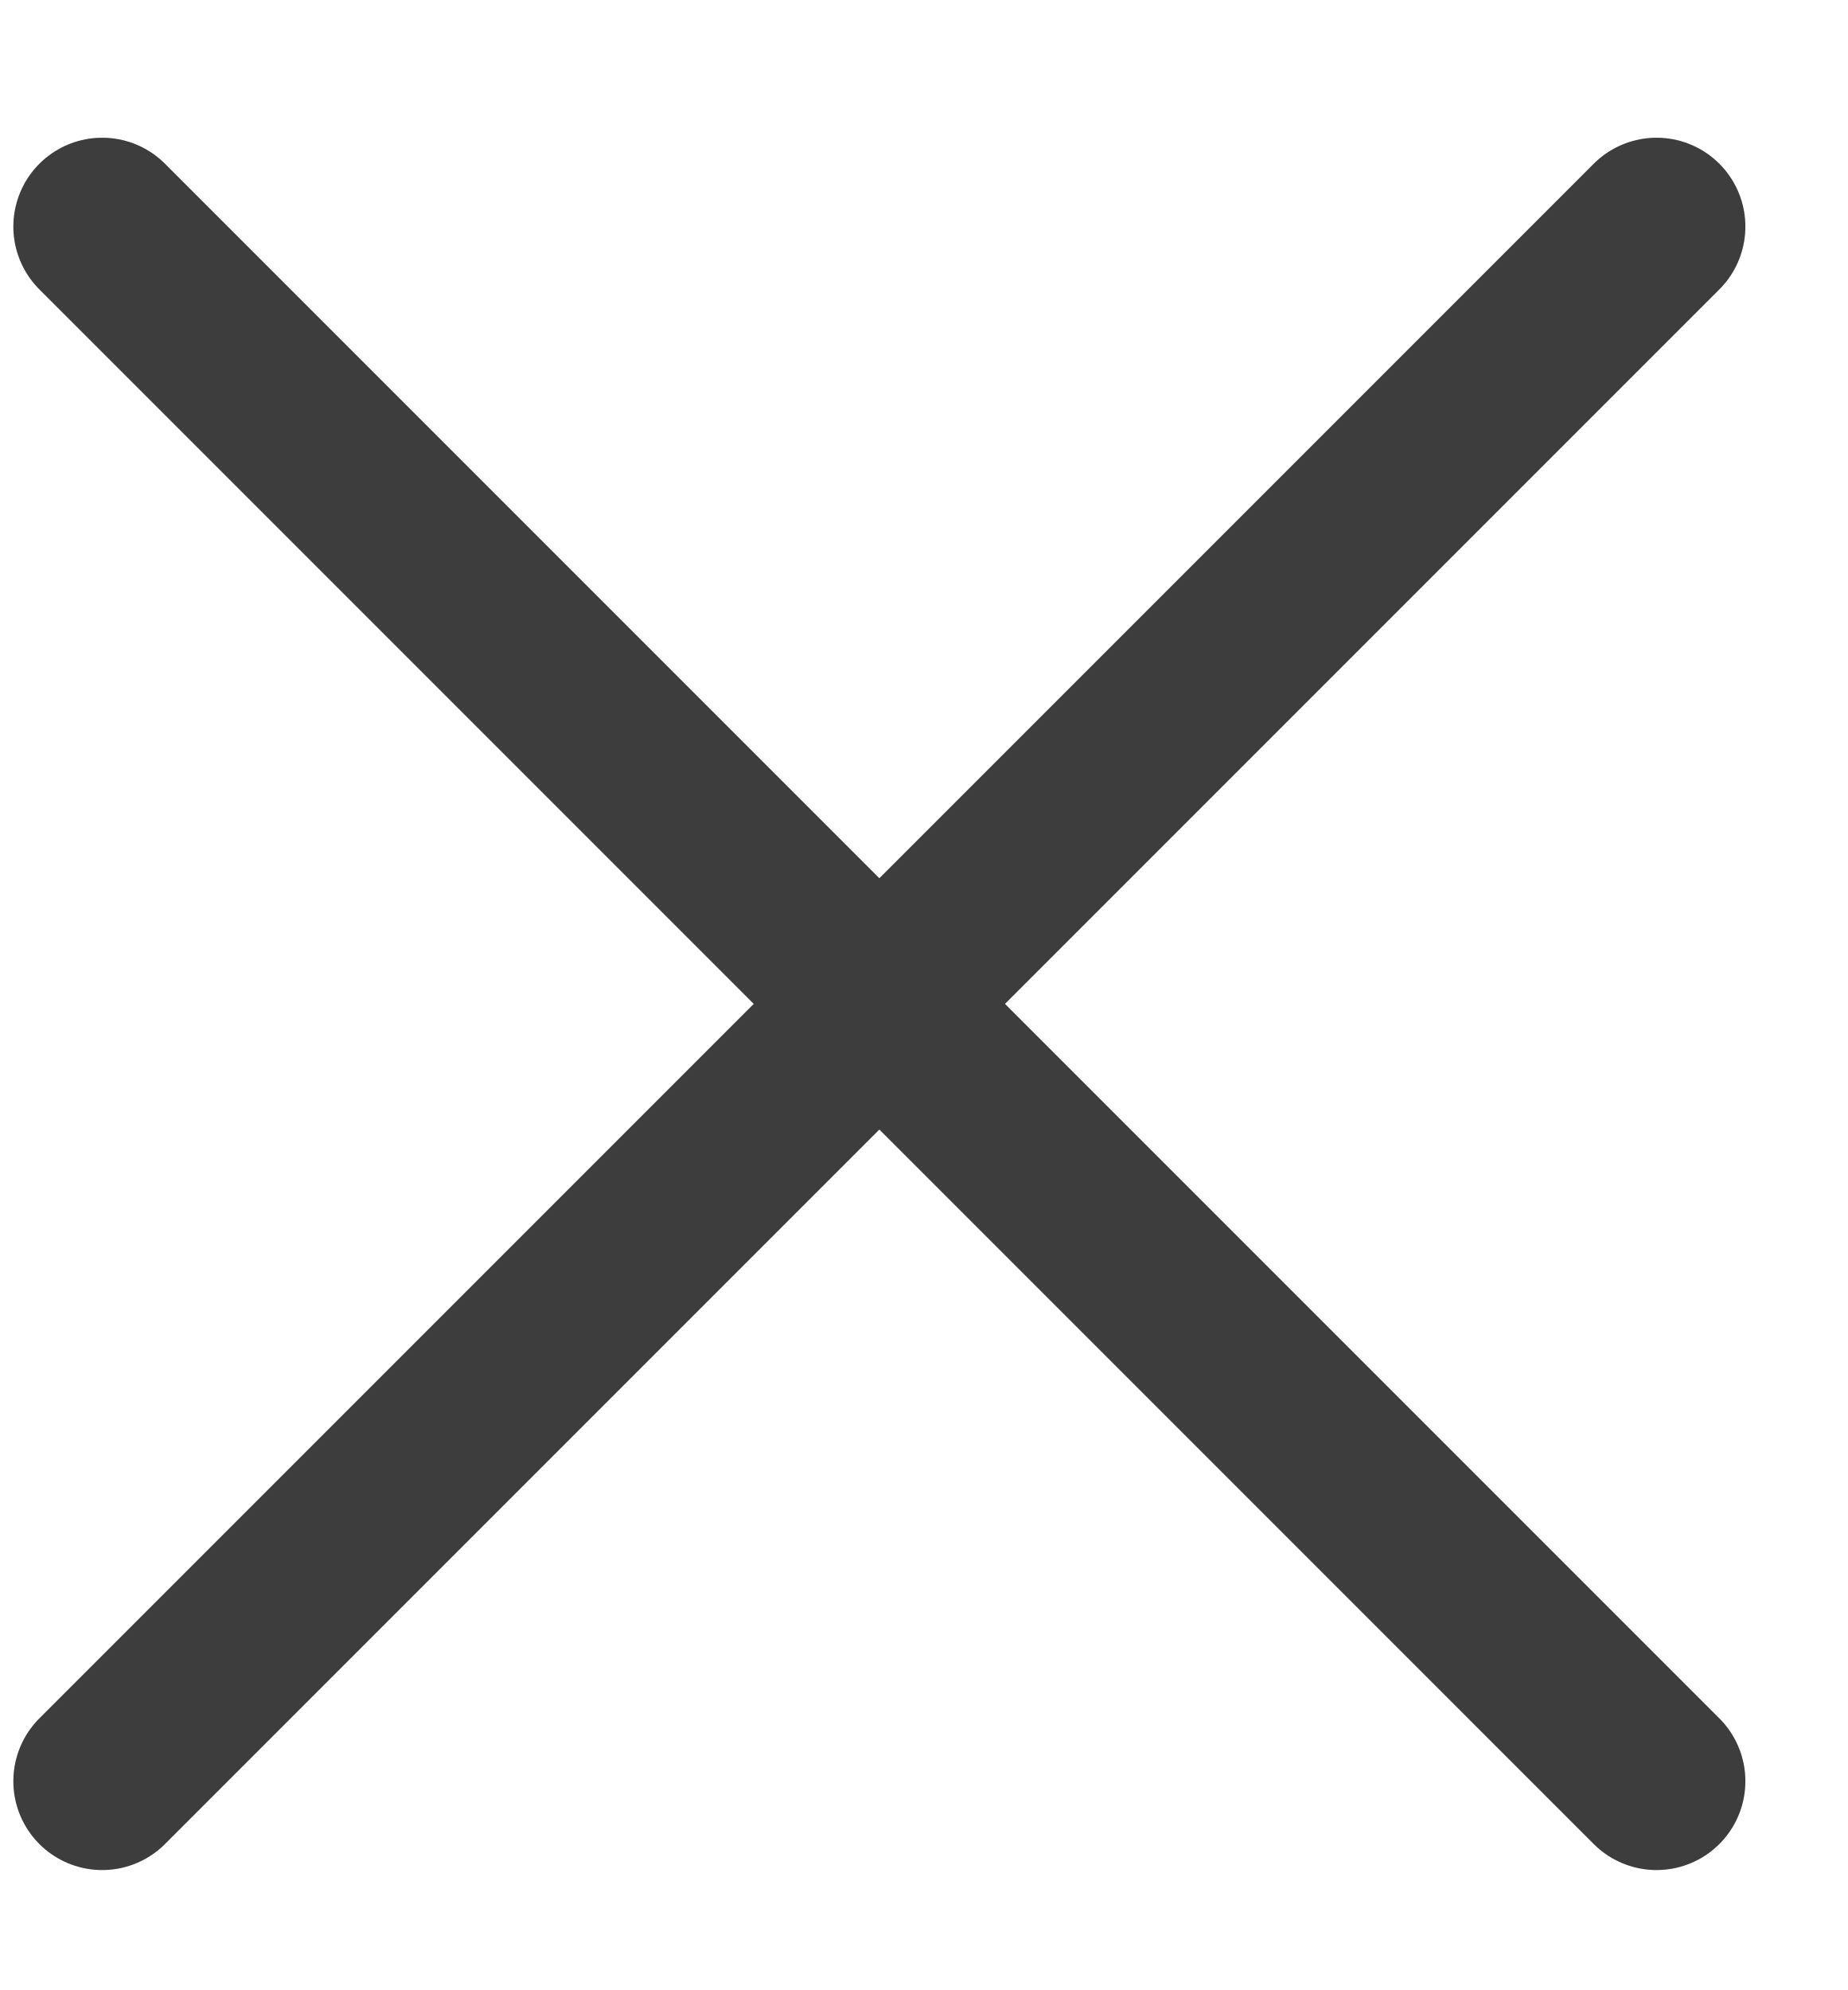
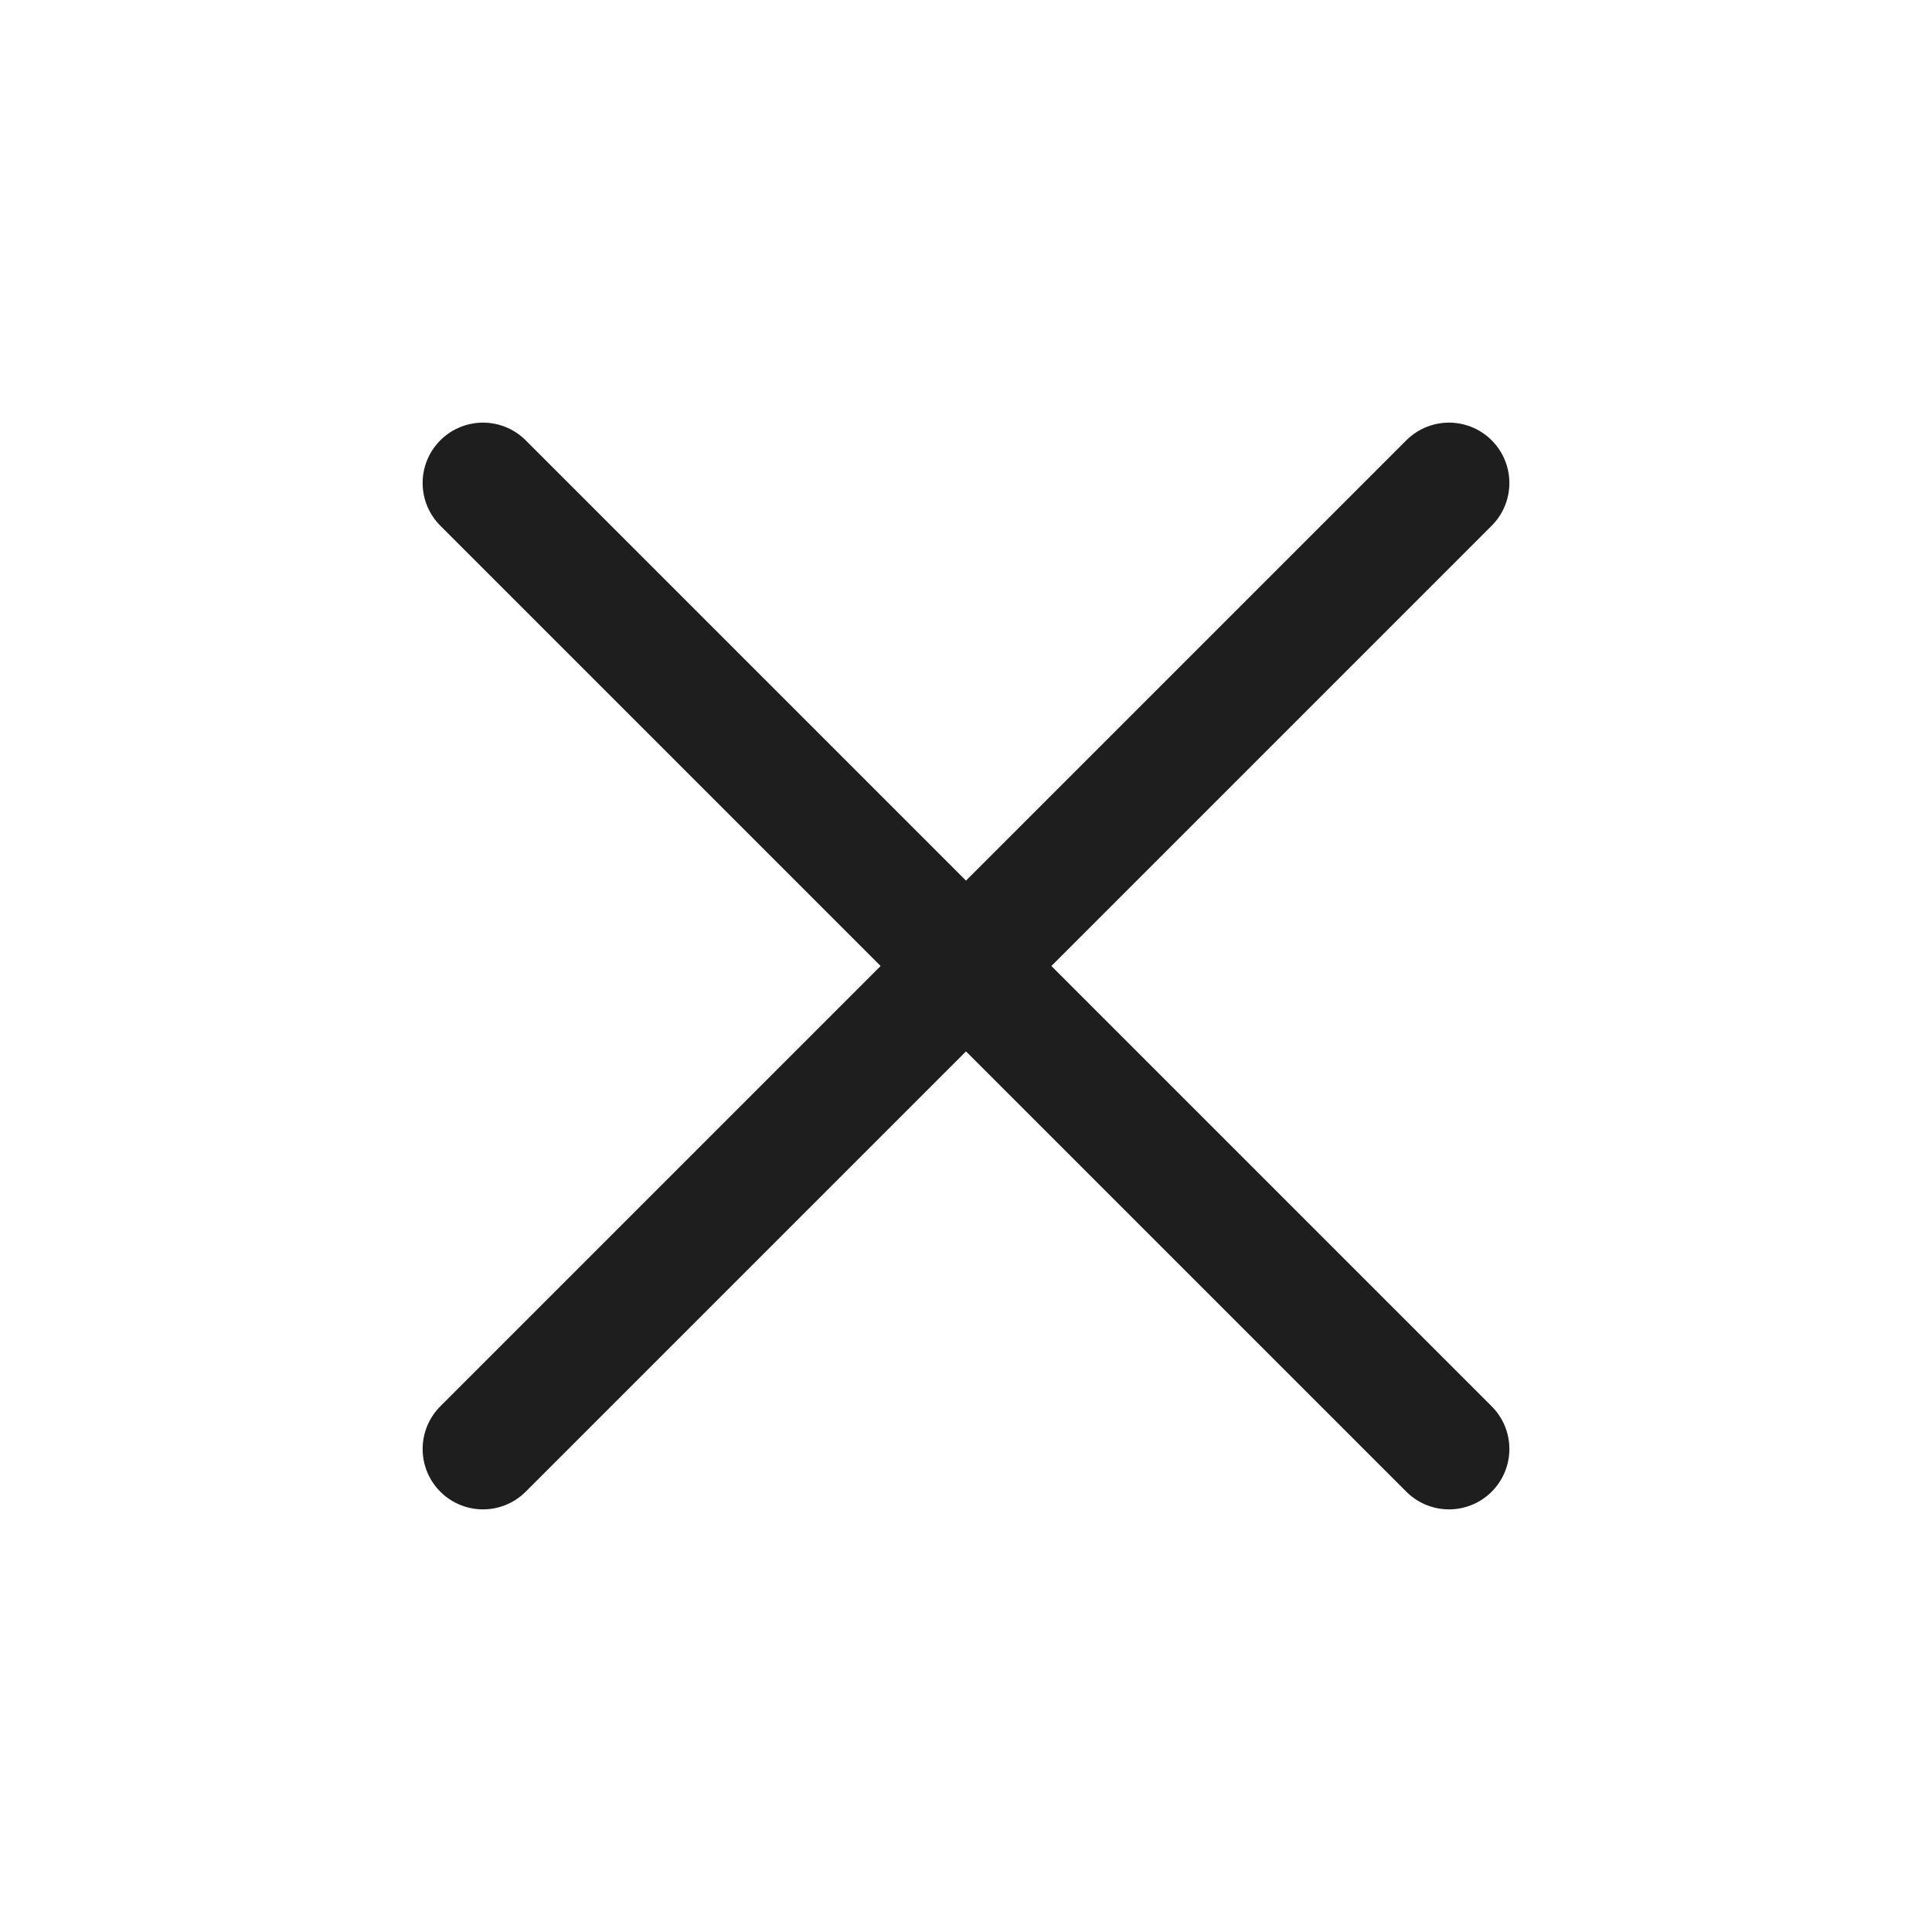
- <svg xmlns="http://www.w3.org/2000/svg" width="13" height="14" viewBox="0 0 13 14" fill="none">
-   <path d="M11.656 1.594L0.719 12.531M0.719 1.594L11.656 12.531" stroke="black" stroke-opacity="0.7" stroke-width="1.25" stroke-linecap="round" stroke-linejoin="round" />
-   <path d="M11.656 1.594L0.719 12.531M0.719 1.594L11.656 12.531" stroke="black" stroke-opacity="0.2" stroke-width="1.25" stroke-linecap="round" stroke-linejoin="round" />
+ <svg xmlns="http://www.w3.org/2000/svg" width="32" height="32" viewBox="0 0 32 32" fill="none">
+   <path d="M24 8L8 24M8 8L24 24" stroke="#1E1E1E" stroke-width="2" stroke-linecap="round" stroke-linejoin="round" />
</svg>
